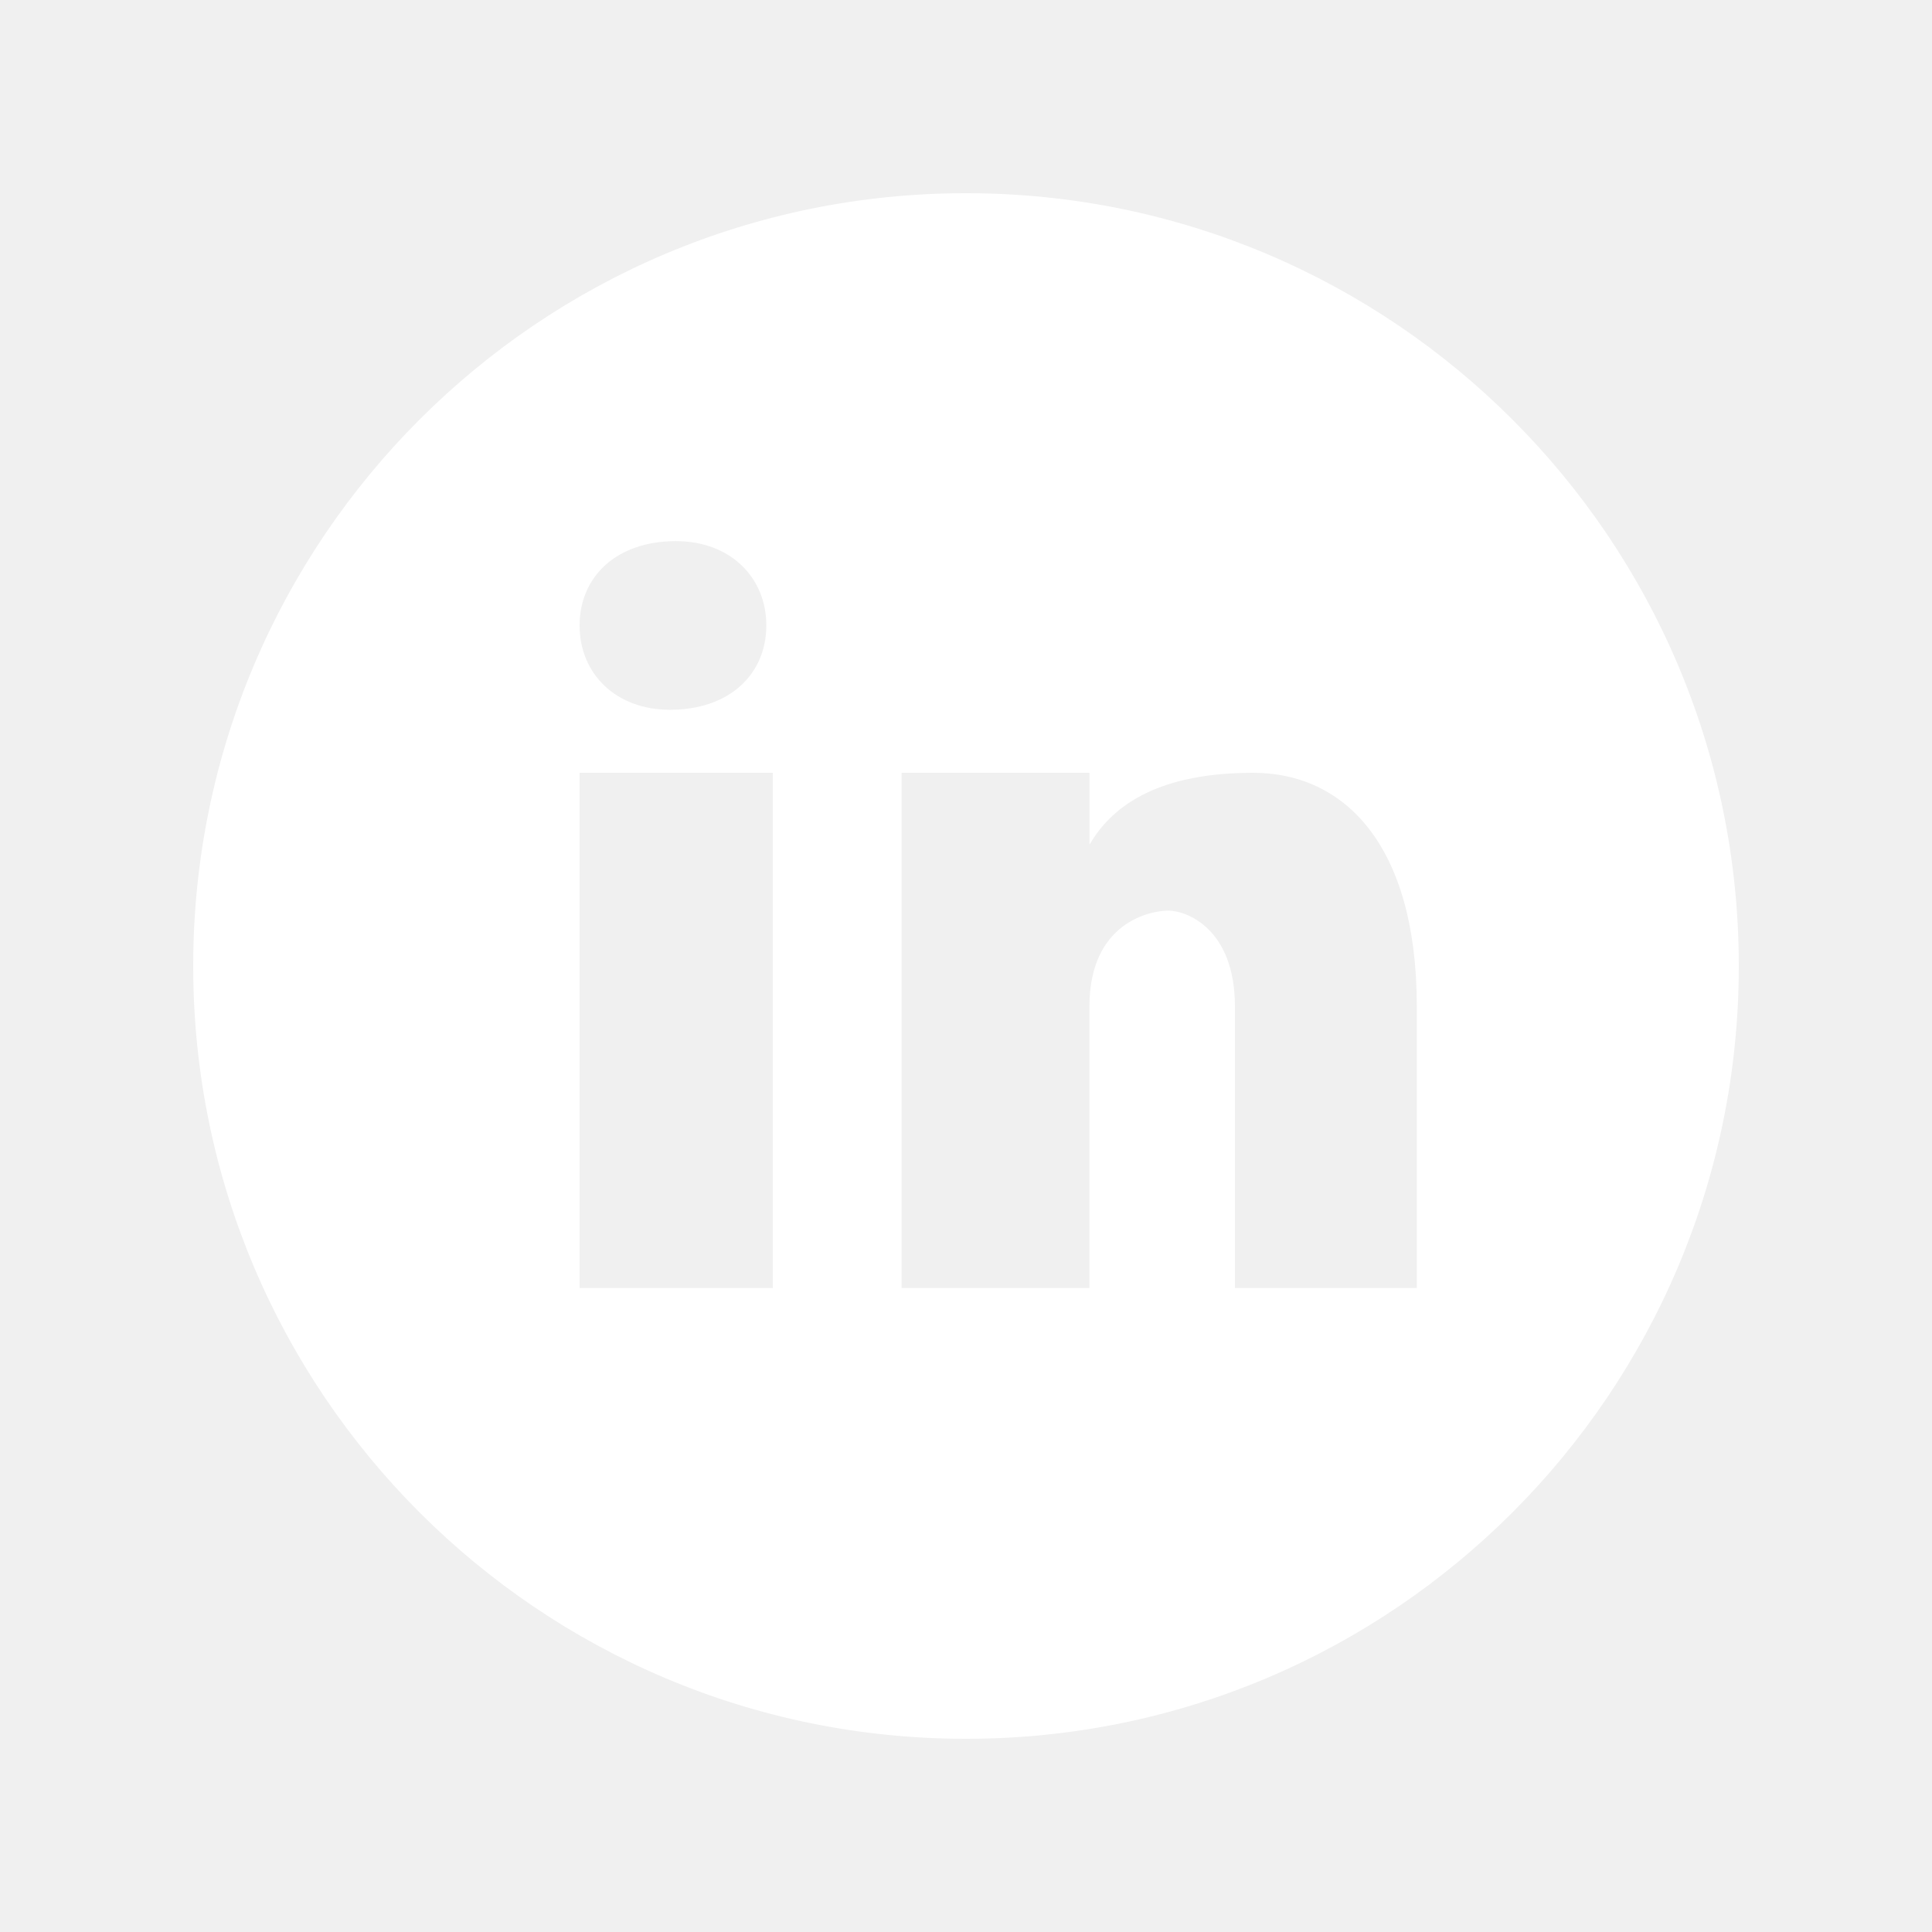
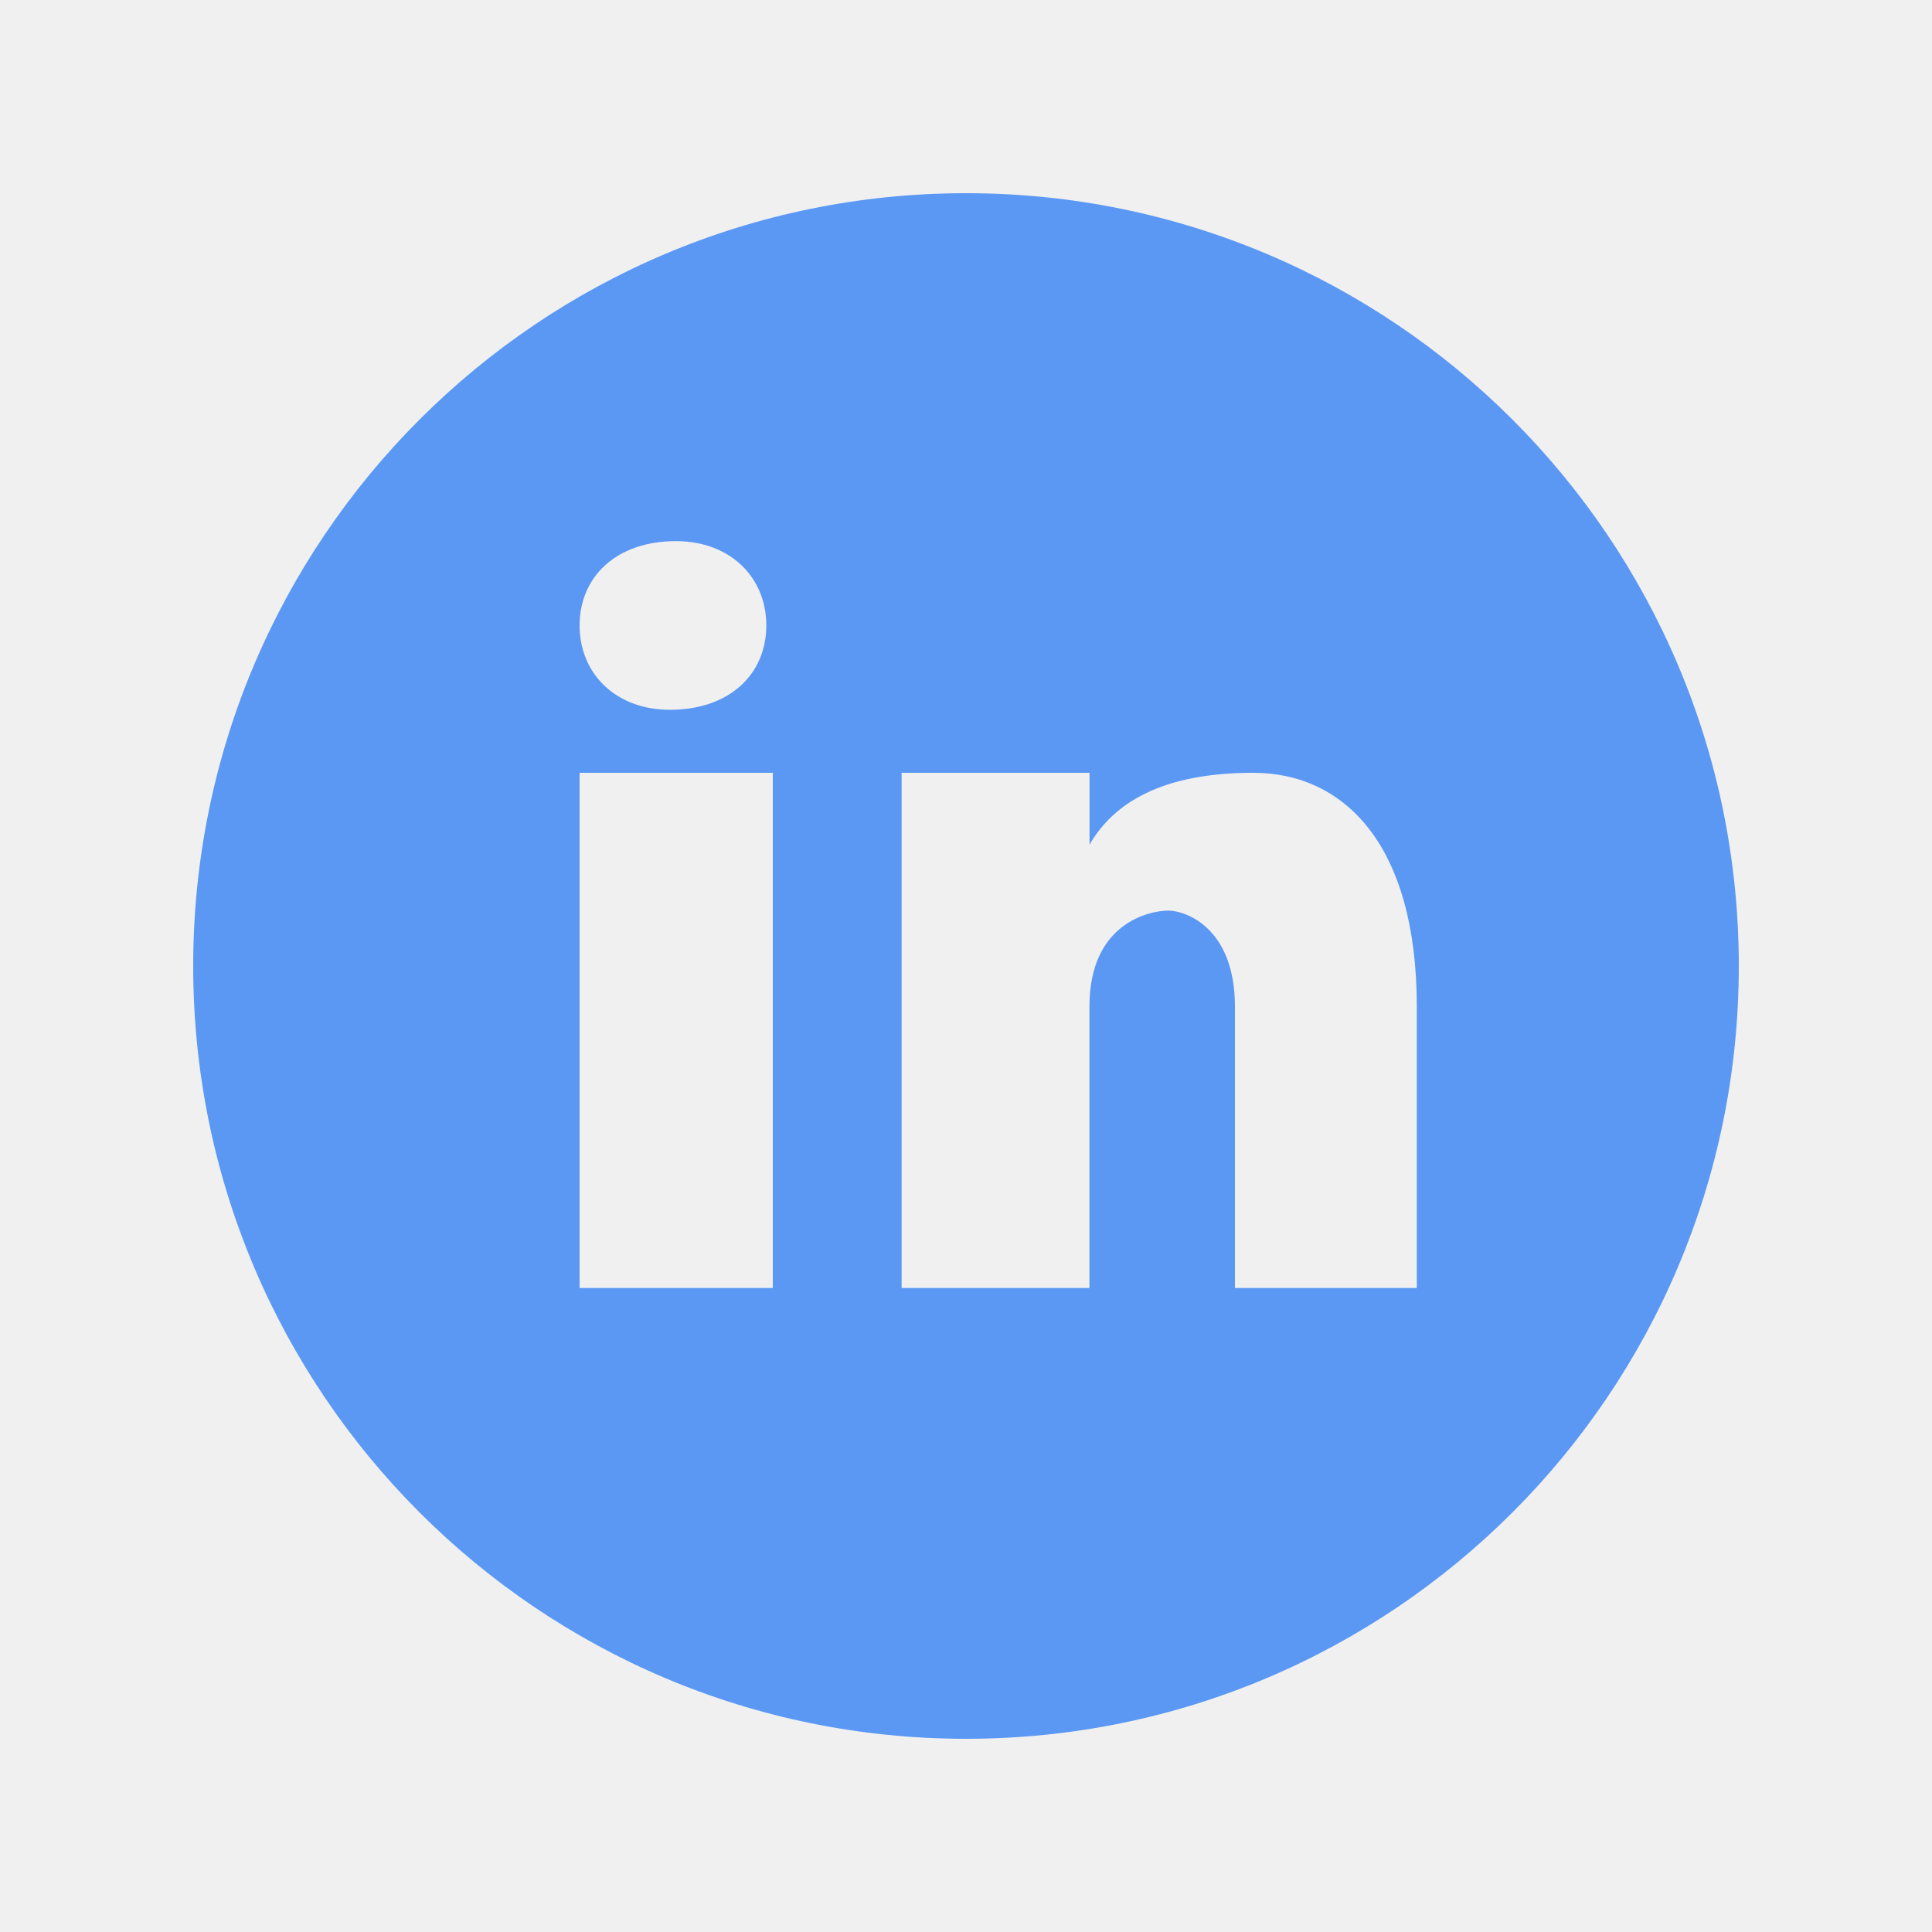
<svg xmlns="http://www.w3.org/2000/svg" width="45" height="45" viewBox="0 0 45 45" fill="none">
-   <path d="M22.5 4.5C12.559 4.5 4.5 12.559 4.5 22.5C4.5 32.441 12.559 40.5 22.5 40.5C32.441 40.5 40.5 32.441 40.5 22.5C40.5 12.559 32.441 4.5 22.5 4.5ZM15.744 12.604C17.007 12.604 17.849 13.446 17.849 14.568C17.849 15.69 17.007 16.532 15.604 16.532C14.341 16.533 13.5 15.69 13.5 14.568C13.5 13.446 14.341 12.604 15.744 12.604ZM18 30H13.5V18H18V30ZM33 30H28.764V23.442C28.764 21.628 27.634 21.21 27.212 21.21C26.788 21.21 25.375 21.489 25.375 23.442C25.375 23.721 25.375 30 25.375 30H21V18H25.377V19.674C25.941 18.698 27.07 18 29.189 18C31.306 18 33 19.674 33 23.442V30Z" fill="white" />
+   <path d="M22.5 4.5C12.559 4.5 4.5 12.559 4.5 22.5C4.5 32.441 12.559 40.5 22.5 40.5C32.441 40.5 40.5 32.441 40.5 22.5C40.5 12.559 32.441 4.5 22.5 4.5ZM15.744 12.604C17.007 12.604 17.849 13.446 17.849 14.568C17.849 15.69 17.007 16.532 15.604 16.532C14.341 16.533 13.5 15.69 13.5 14.568C13.5 13.446 14.341 12.604 15.744 12.604ZM18 30H13.5V18H18V30ZM33 30H28.764V23.442C28.764 21.628 27.634 21.21 27.212 21.21C26.788 21.21 25.375 21.489 25.375 23.442C25.375 23.721 25.375 30 25.375 30H21V18H25.377V19.674C25.941 18.698 27.07 18 29.189 18C31.306 18 33 19.674 33 23.442V30Z" fill="#5B98F4" />
</svg>
